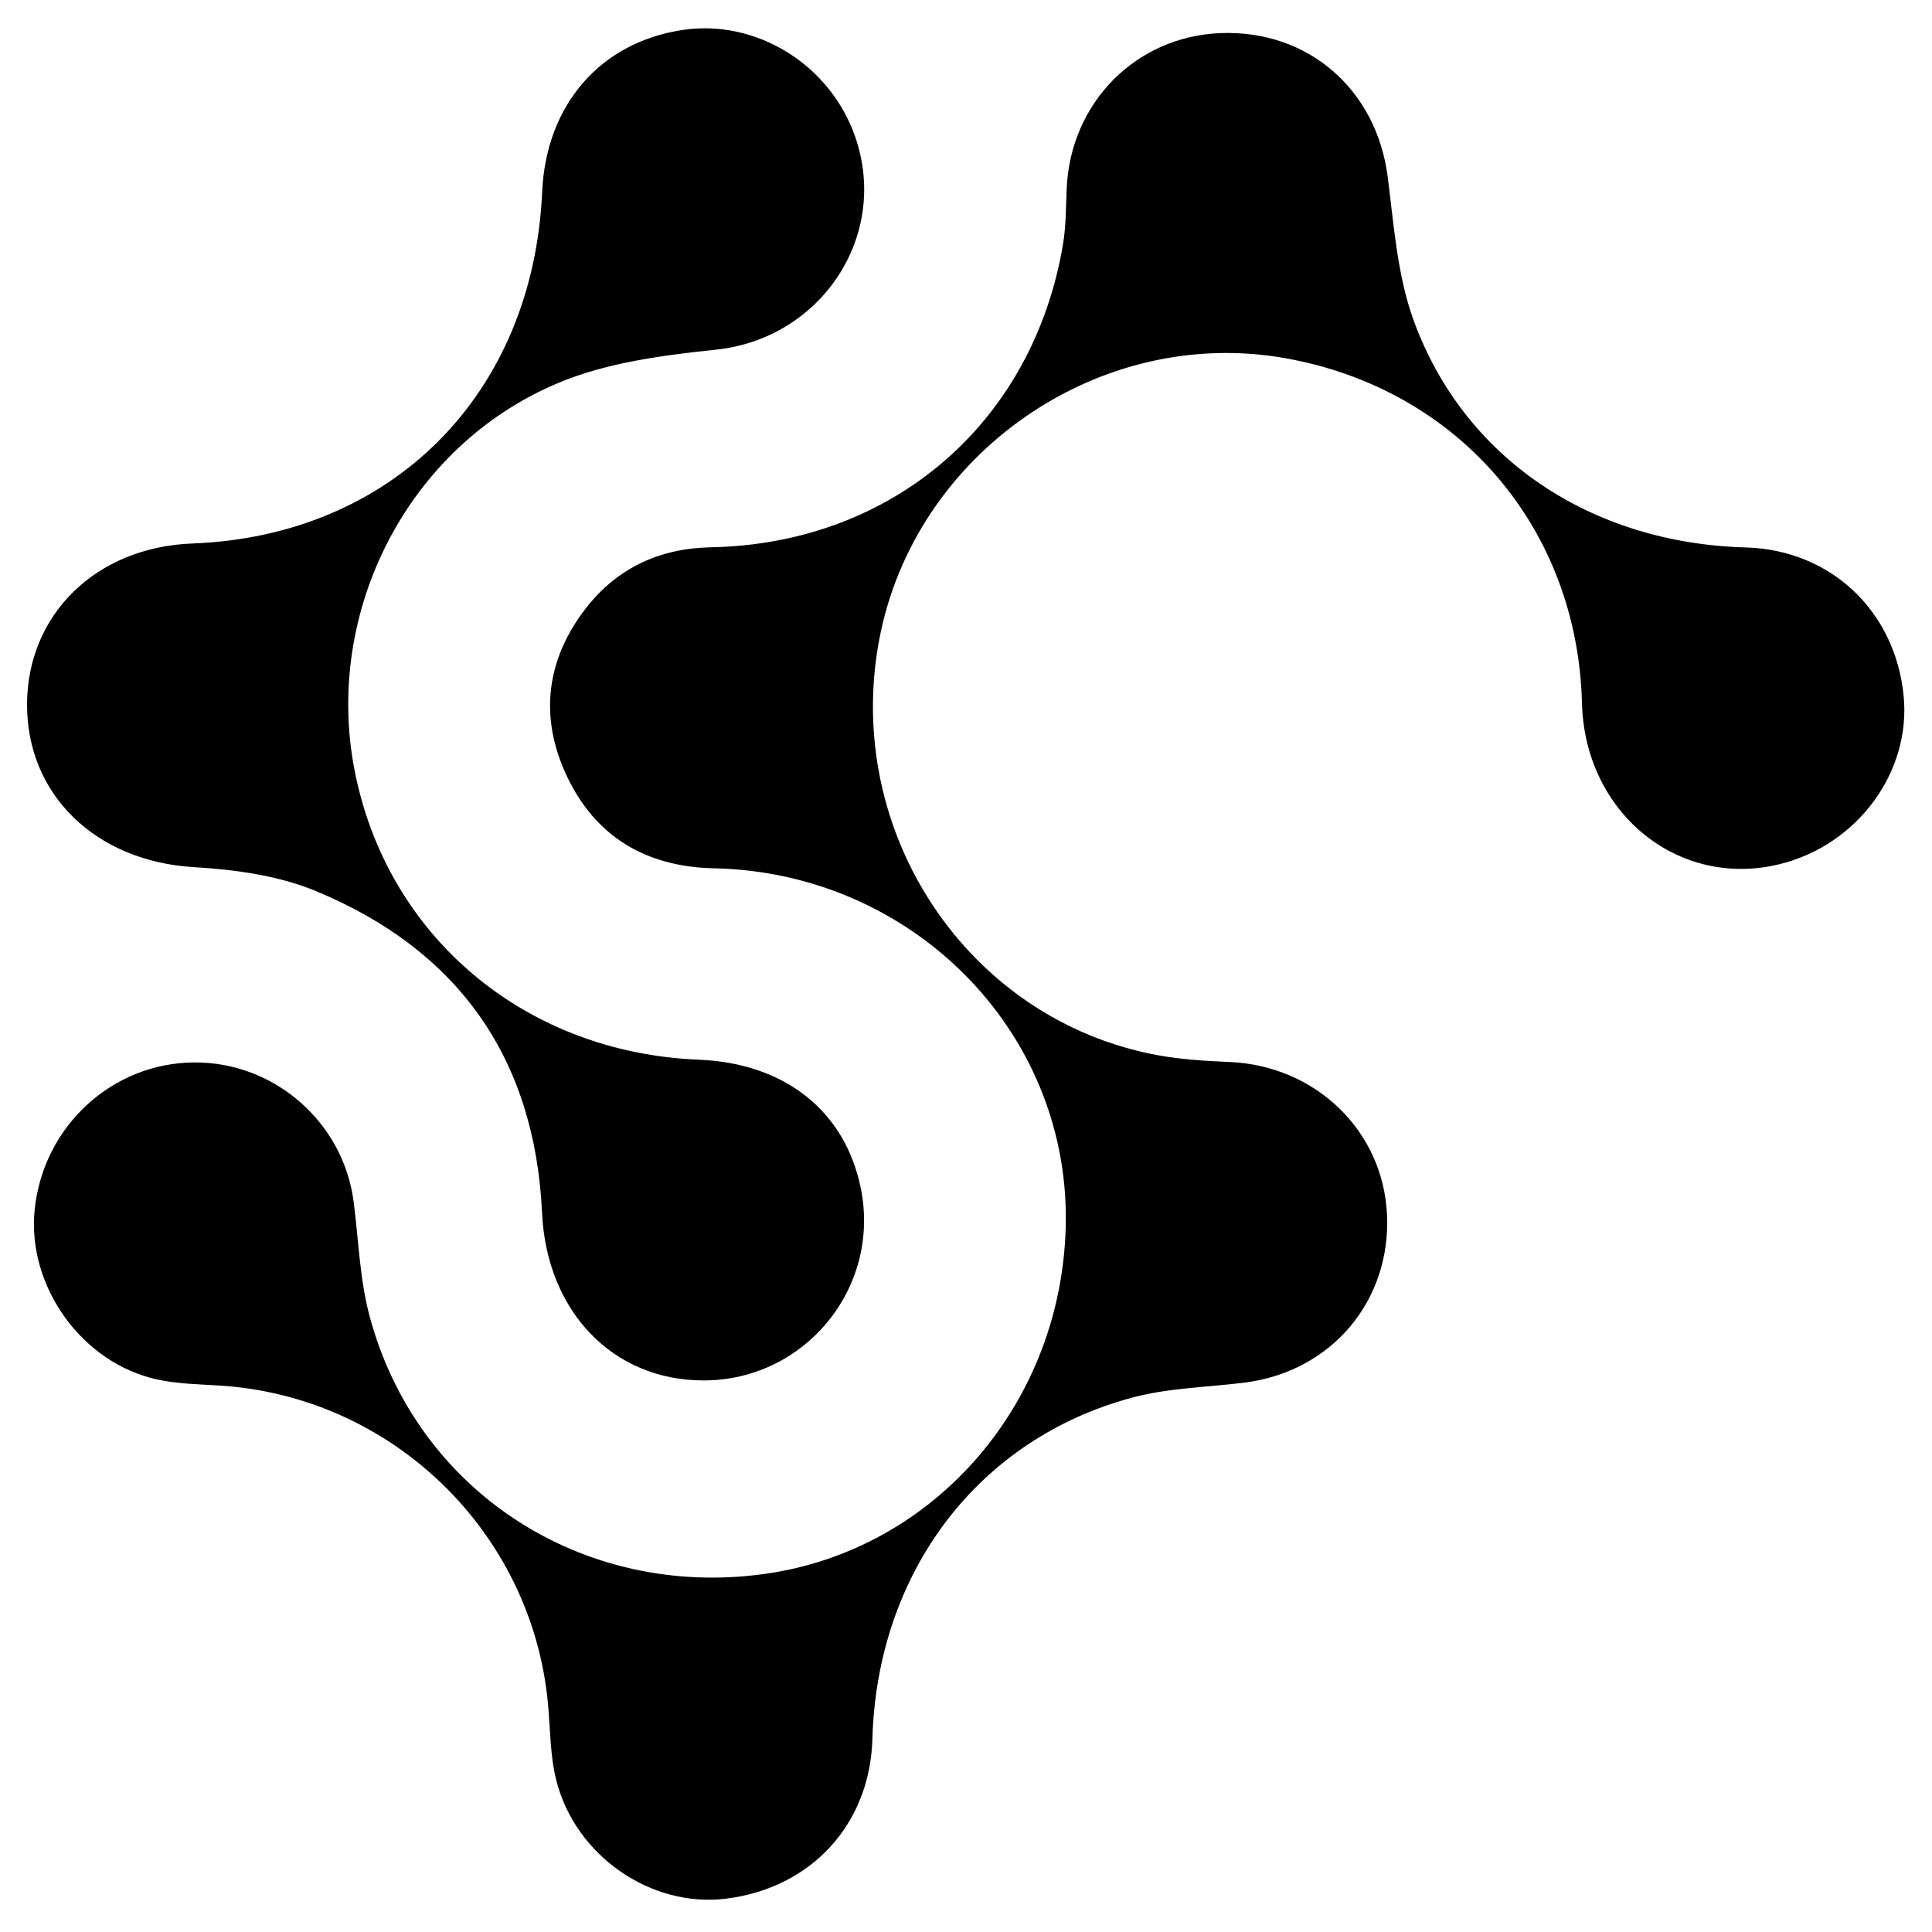
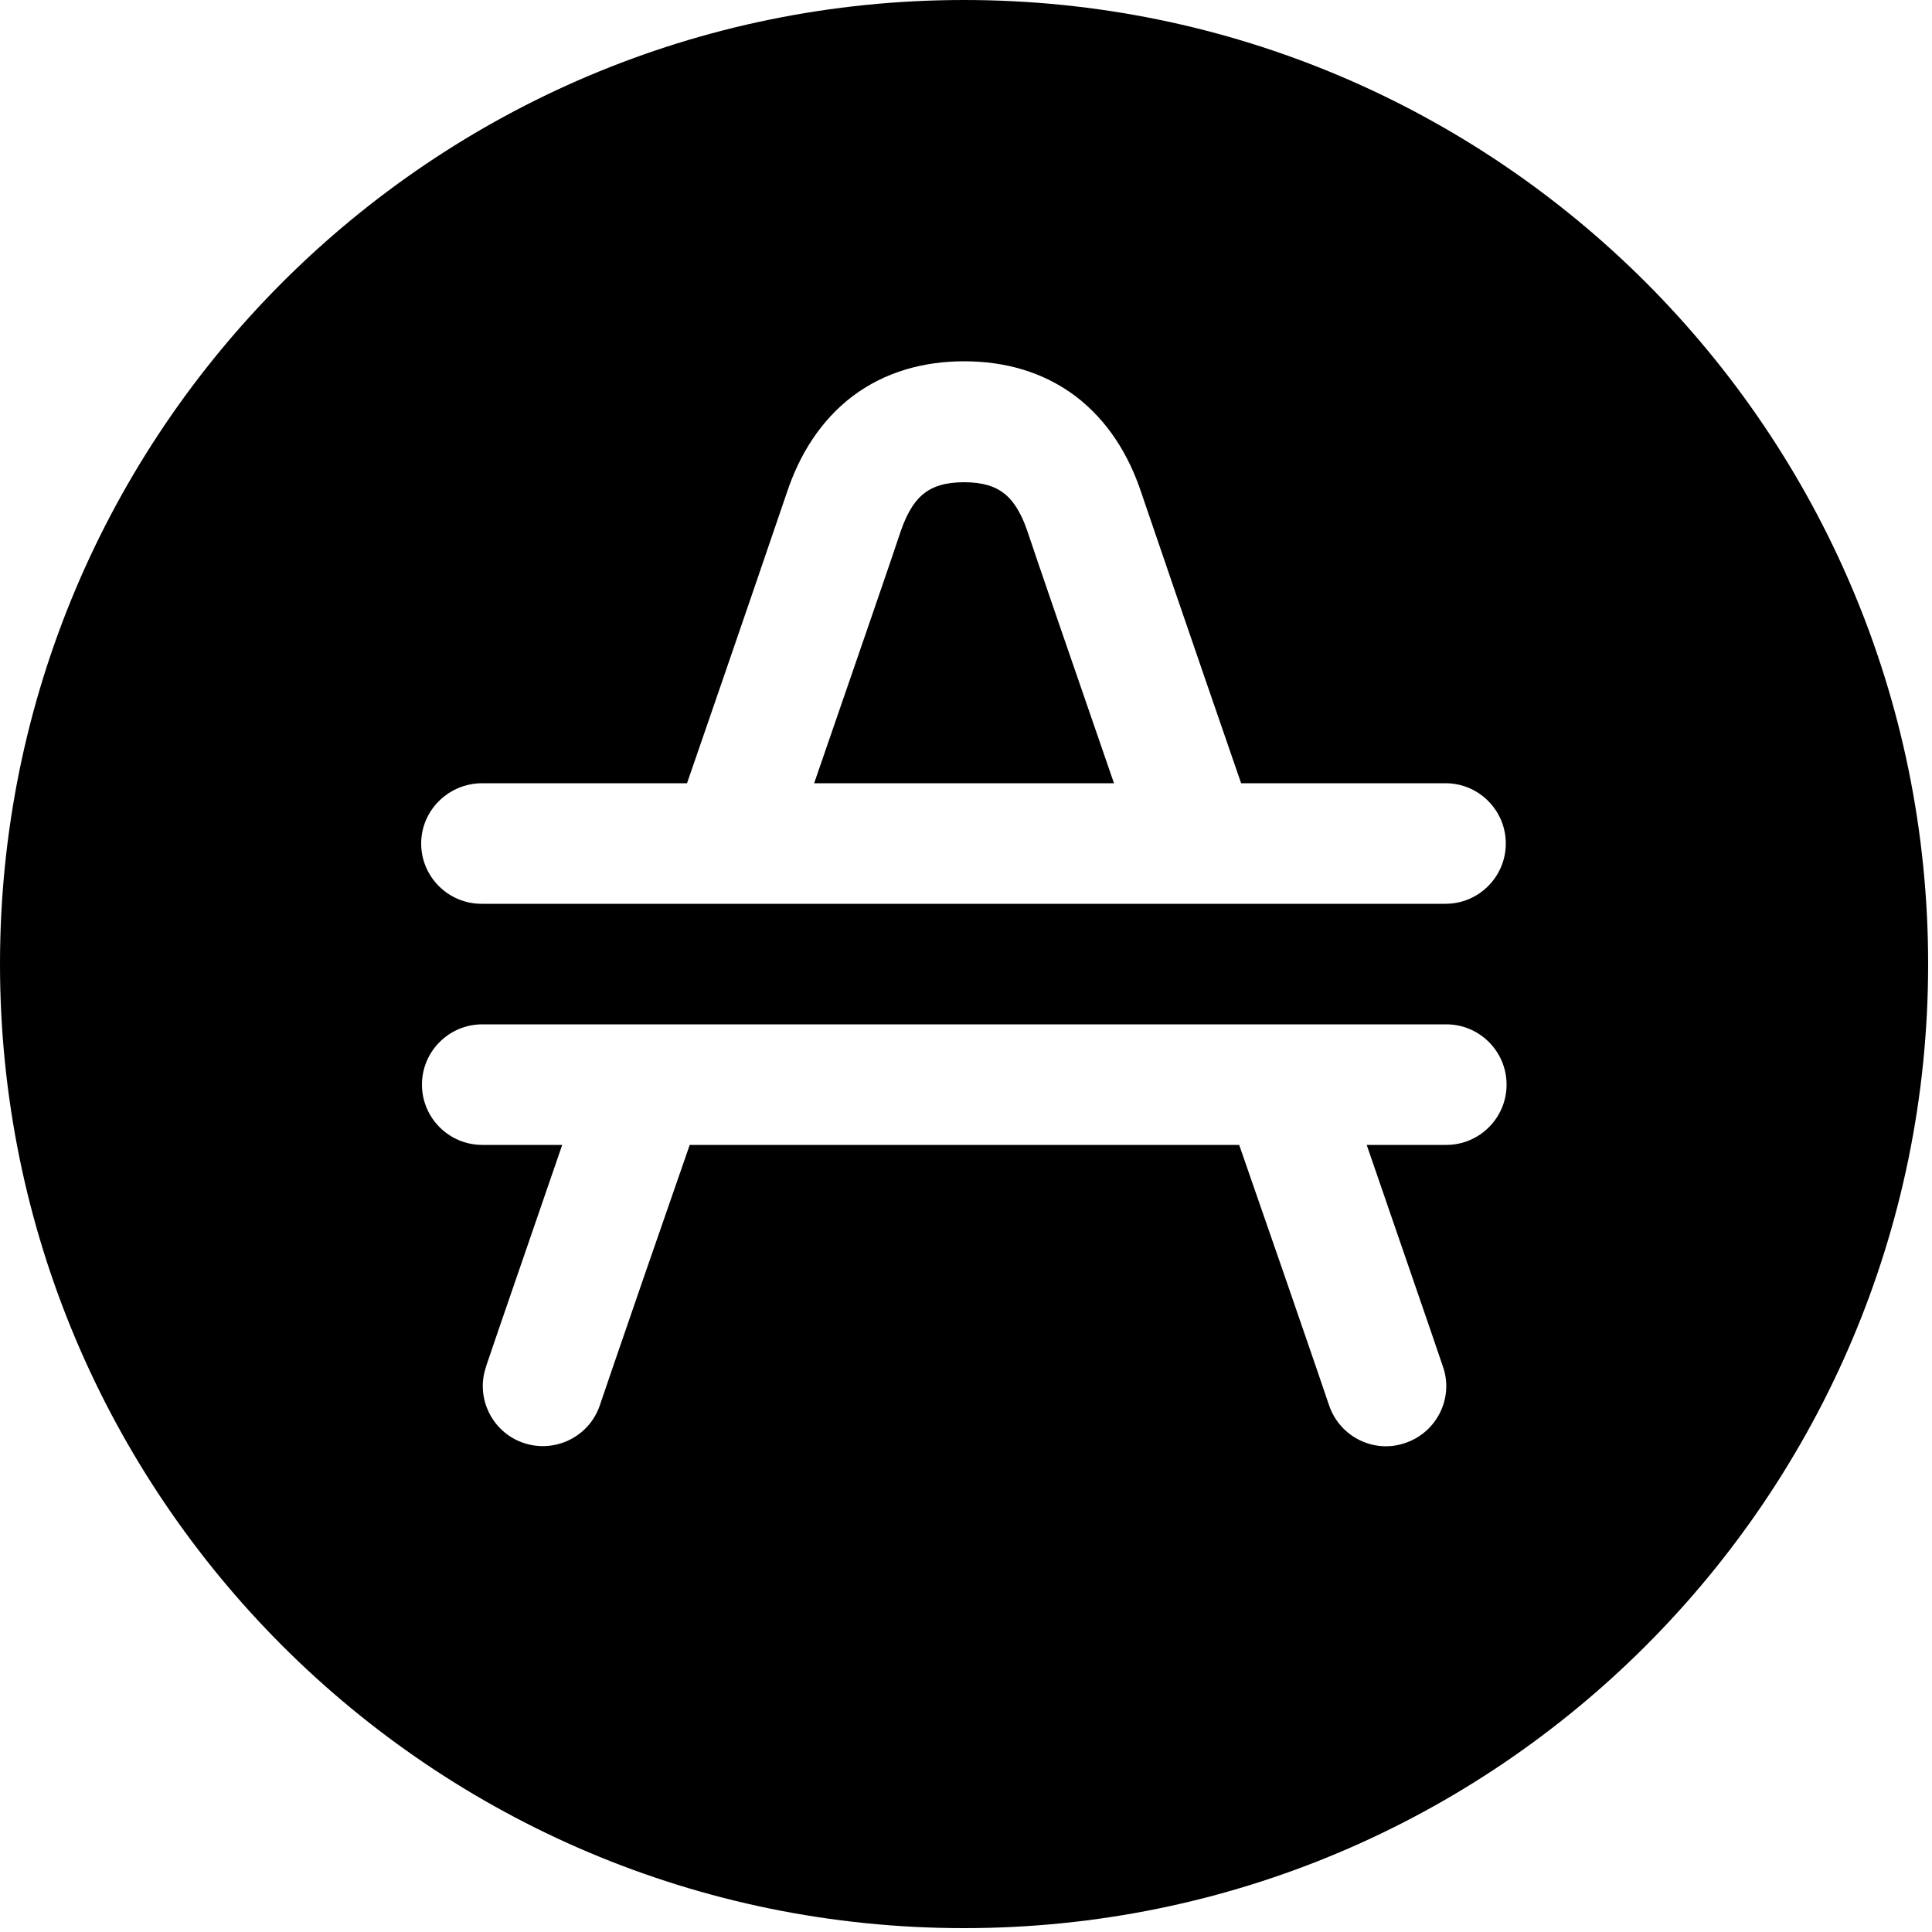
- <svg xmlns="http://www.w3.org/2000/svg" version="1.1" id="Layer_1" x="0px" y="0px" viewBox="0 0 500 500" enable-background="new 0 0 500 500" xml:space="preserve">
-   <path d="M275.829,316.113c0.549-49.577-40.005-90.333-91.056-91.399c-17.595-0.367-30.724-8.188-38.143-24.006  c-7.112-15.162-5.304-30.088,5.062-43.376c8.089-10.369,19.042-15.439,32.315-15.696c46.973-0.909,83.327-32.194,91.096-78.42  c0.8-4.757,0.74-9.668,0.959-14.513c1.003-22.181,17.938-39.28,39.802-40.135c22.703-0.888,40.374,14.596,43.276,37.206  c1.603,12.491,2.465,25.491,6.713,37.15c13.059,35.843,46.022,57.653,85.93,58.754c21.886,0.604,38.638,16.303,40.867,38.297  c2.007,19.805-11.948,38.764-32.16,43.69c-26.213,6.39-50.348-13.311-51.076-41.692c-1.163-45.358-31.94-81.21-76.609-89.243  c-48.195-8.667-96.138,24.478-105.254,72.768c-9.452,50.068,23.059,98.644,72.19,107.608c6.067,1.107,12.306,1.472,18.485,1.736  c22.211,0.948,39.654,17.707,40.723,39.351c1.11,22.463-14.372,40.794-36.849,43.626c-9.608,1.21-19.497,1.349-28.776,3.8  c-40.158,10.611-66.327,45.285-67.547,88.4c-0.625,22.064-15.78,38.609-37.885,41.358c-19.292,2.4-38.965-10.998-43.921-30.614  c-1.632-6.458-1.534-13.357-2.174-20.06c-4.238-44.388-40.446-79.361-84.975-82.124c-5.379-0.334-10.856-0.426-16.087-1.561  c-19.569-4.245-33.791-24.185-31.761-43.986c2.207-21.524,20.013-37.943,41.293-38.076c20.75-0.13,38.592,15.482,41.257,36.06  c1.278,9.873,1.564,20.019,4.113,29.557c12.119,45.344,55.06,73.198,101.975,66.797  C242.153,401.295,275.314,362.604,275.829,316.113z M222.767,307.478c-4.074-19.98-19.66-32.331-41.932-33.23  c-45.073-1.819-80.853-31.993-89.123-75.158c-7.858-41.013,13.949-83.769,52.859-100.021c12.613-5.269,27.001-7.125,40.784-8.582  c27.161-2.872,44.975-29.489,35.911-55.258c-6.533-18.574-25.552-30.31-44.542-27.484c-21.353,3.177-35.403,19.357-36.416,41.935  c-2.351,52.387-38.821,89.032-90.539,90.976c-24.823,0.933-42.654,18.252-42.769,41.54c-0.116,23.626,17.966,40.712,43.116,42.216  c10.612,0.635,21.768,2.125,31.477,6.132c36.861,15.213,56.816,43.193,58.689,83.346c1.187,25.45,18.263,43.379,41.813,43.366  C208.383,357.241,228.016,333.214,222.767,307.478z" />
+ <svg xmlns="http://www.w3.org/2000/svg" version="1.1" id="amp" x="0px" y="0px" viewBox="0 0 500 500" style="enable-background:new 0 0 500 500;" xml:space="preserve">
+   <g>
+     <path d="M265.9,137.5c-1.9-5.6-4.2-8.5-6.3-10c-2-1.5-5-2.7-10.1-2.7c-5.1,0-8.1,1.2-10.1,2.7c-2.1,1.5-4.4,4.4-6.3,10   c-1.7,5.2-10.9,31.9-22.4,65.2h77.6C276.8,169.4,267.6,142.7,265.9,137.5z" />
+     <path d="M249.5,0C111.7,0,0,111.7,0,249.5S111.7,499,249.5,499S499,387.3,499,249.5S387.3,0,249.5,0z M124.8,202.7h53   c13.1-37.9,23.9-69.5,25.8-75.1c3.3-10,8.8-18.8,17.1-25.1c8.4-6.3,18.4-9,28.8-9c10.5,0,20.4,2.7,28.8,9   c8.3,6.3,13.8,15.1,17.1,25.1c1.9,5.6,12.7,37.2,25.8,75.1h52.9c8.6,0,15.6,7,15.6,15.6c0,8.6-7,15.6-15.6,15.6h-42.2h-33h-99.1   h-33h-42.2c-8.6,0-15.6-7-15.6-15.6C109,209.7,116.1,202.7,124.8,202.7z M374.3,296.3h-20.6l8.3,24.1l8.3,24.1l3.1,9.1v0   c2.9,8.1-1.5,17-9.6,19.8c-8.1,2.9-17-1.5-19.8-9.6l-3.1-9.1l-8.3-24.1c-3.5-10-7.5-21.7-11.9-34.3H178.5   c-4.4,12.6-8.4,24.3-11.9,34.3l-8.3,24.1l-3.1,9.1c-2.8,8.1-11.7,12.4-19.8,9.6c-8.1-2.8-12.4-11.7-9.6-19.7c0,0,0,0,0-0.1l3.1-9.1   l8.3-24.1l8.3-24.1h-20.7c-8.6,0-15.6-7-15.6-15.6c0-8.6,7-15.6,15.6-15.6h31.4h33h120.7h33h31.4c8.6,0,15.6,7,15.6,15.6   C389.9,289.3,382.9,296.3,374.3,296.3z" />
+   </g>
</svg>
